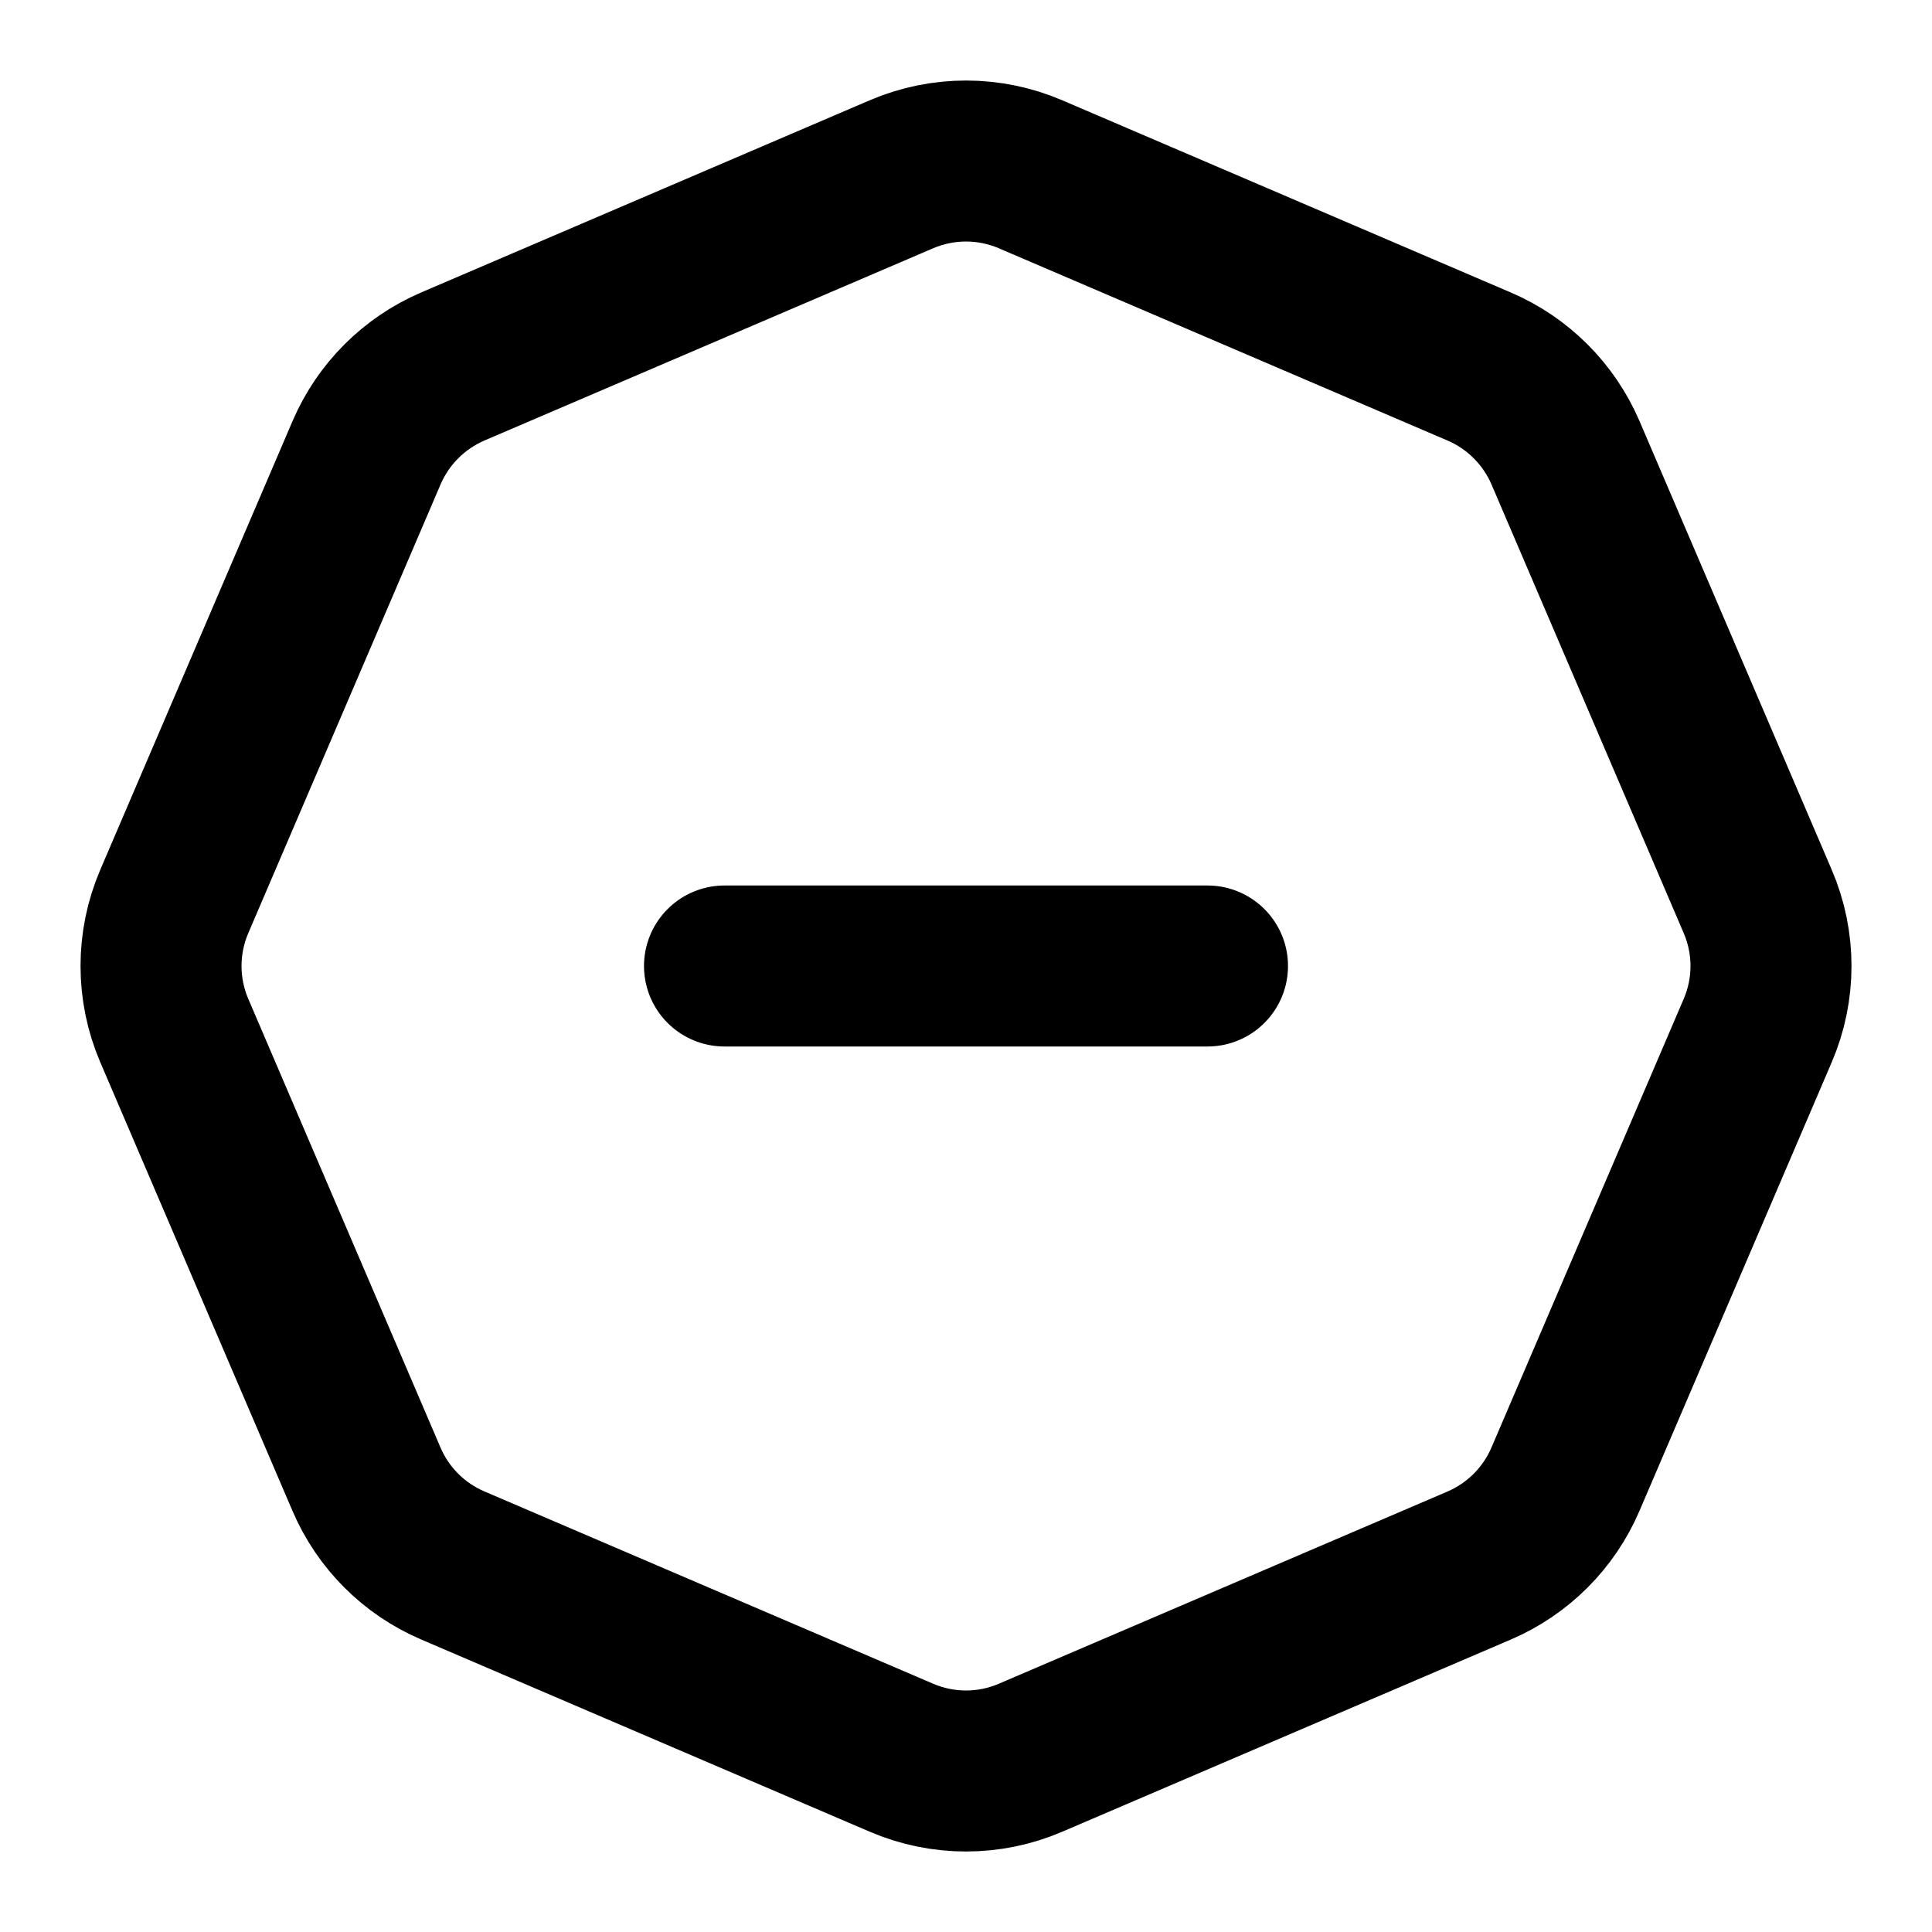
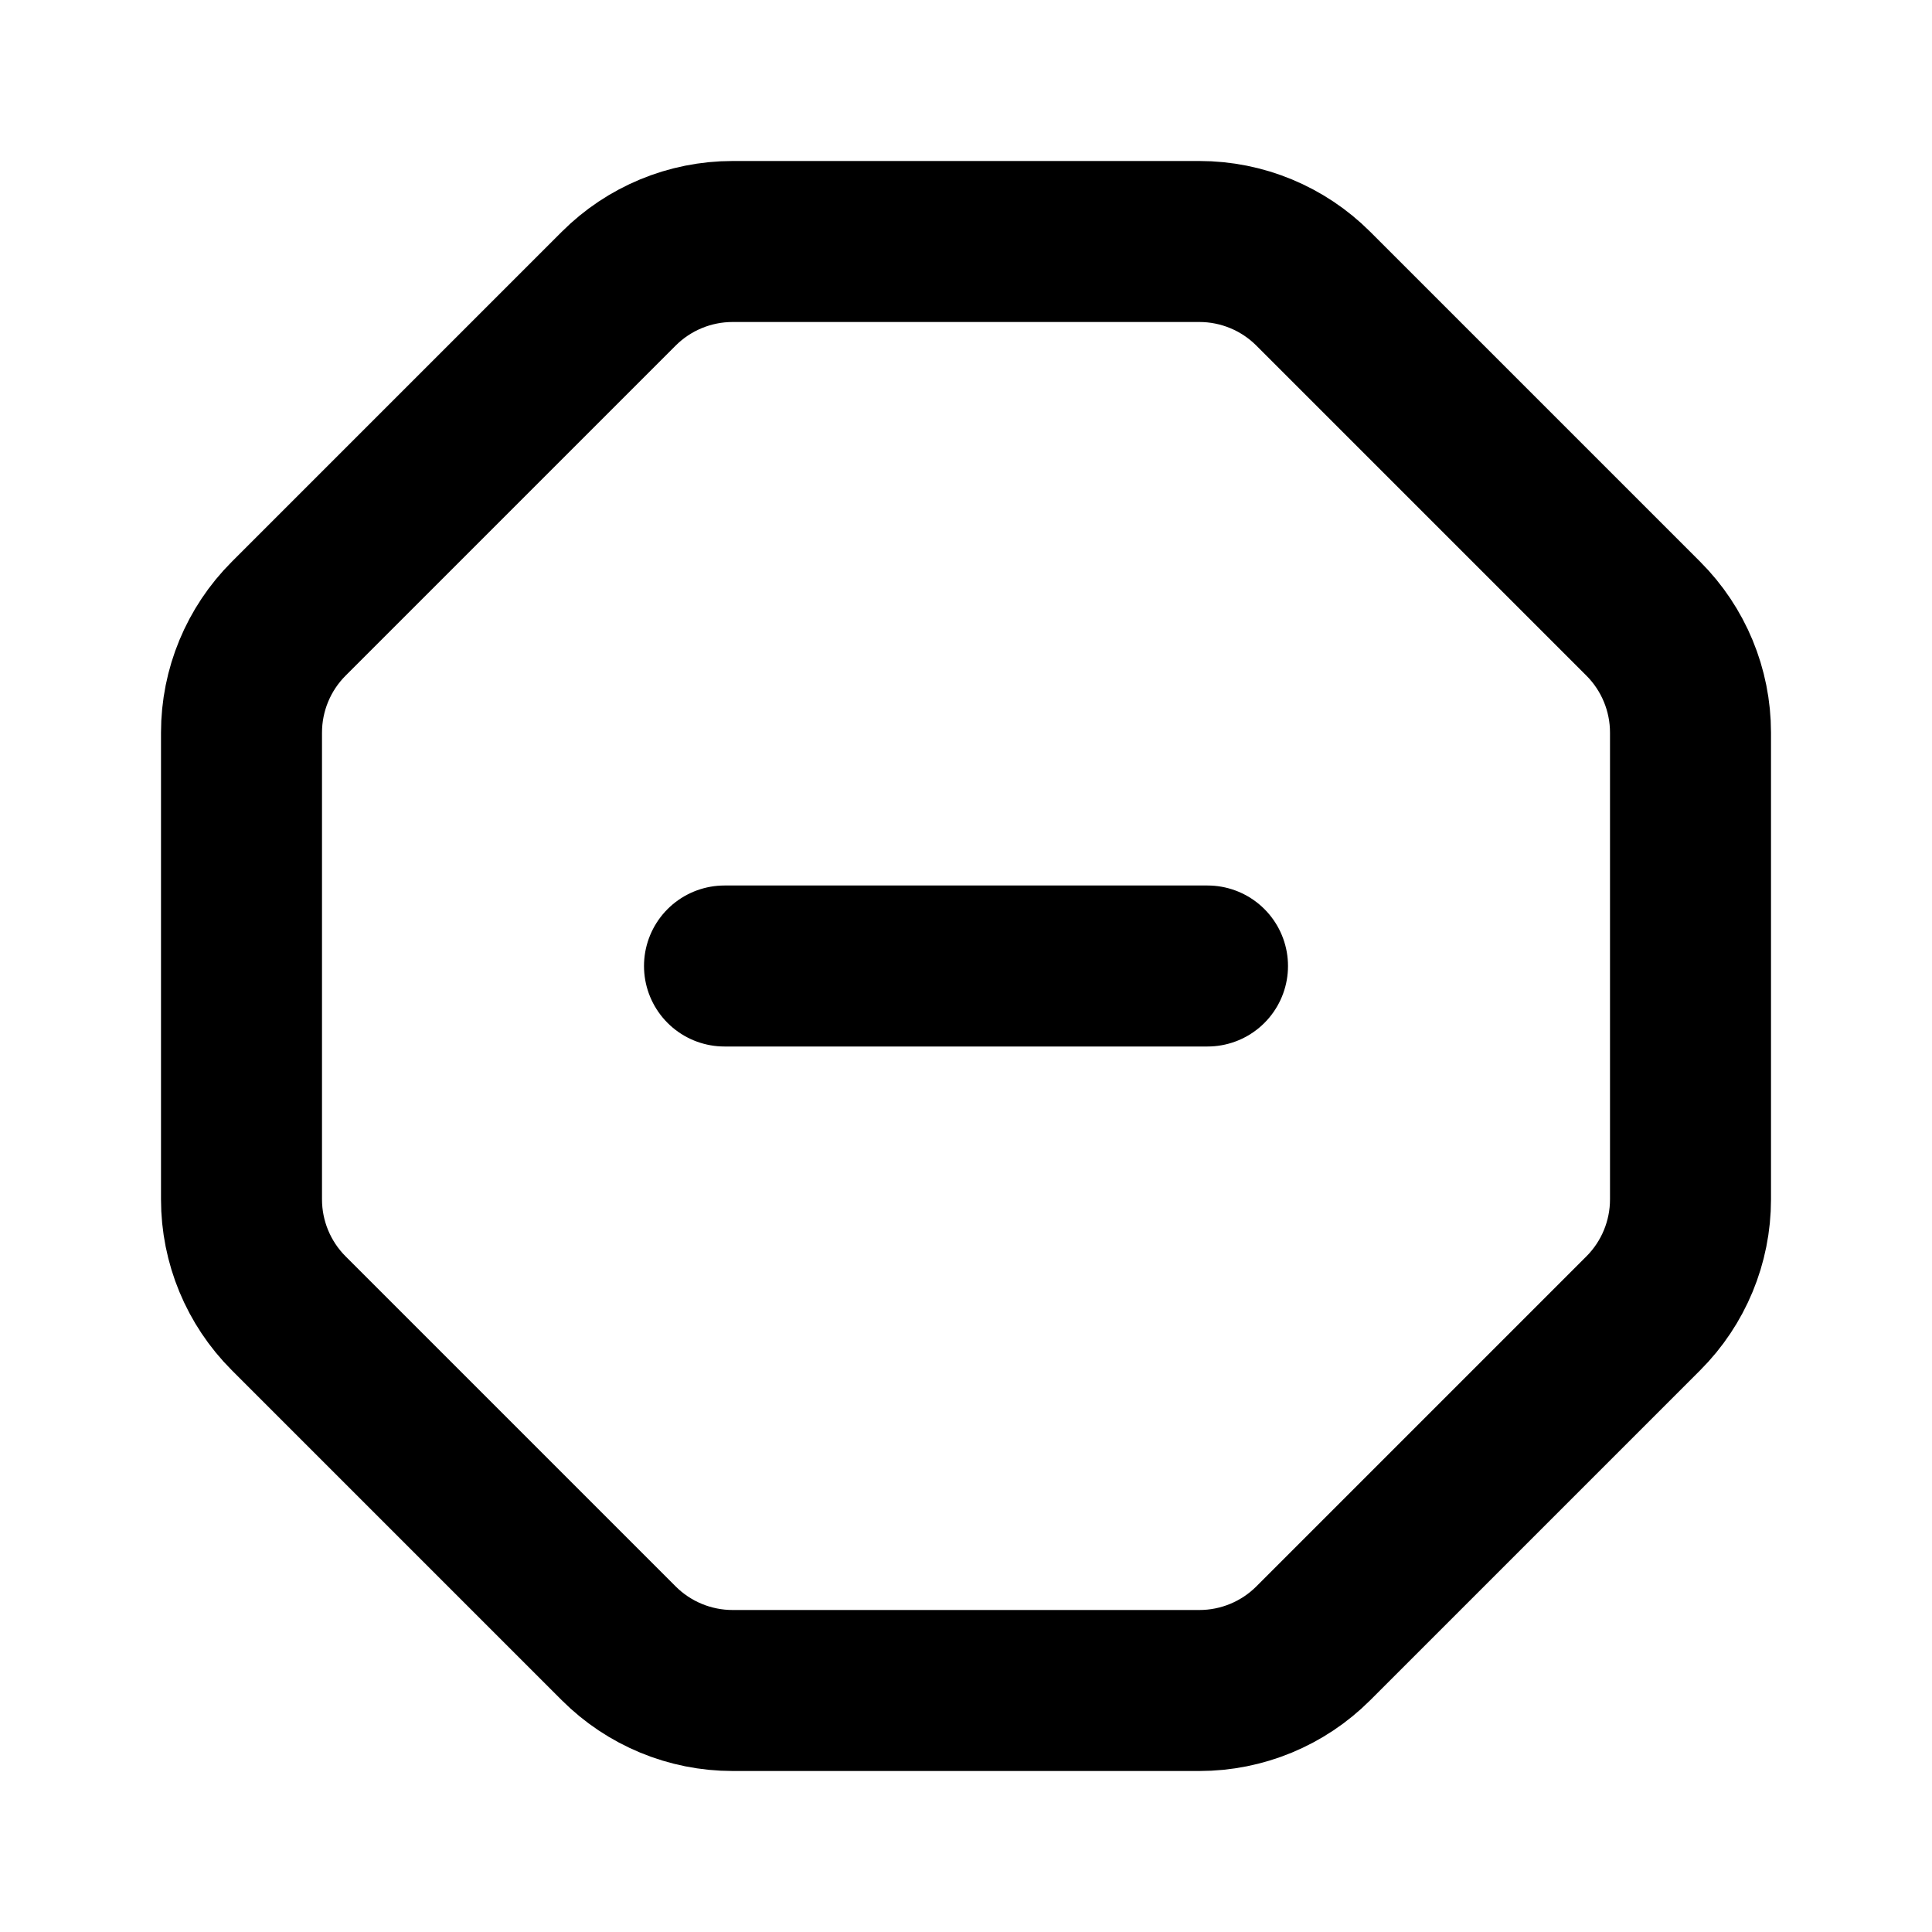
<svg xmlns="http://www.w3.org/2000/svg" width="24" height="24" viewBox="0 0 24 24" fill="none" stroke="currentColor" stroke-width="2" stroke-linecap="round" stroke-linejoin="round">
-   <path d="M12.802 2.165l5.575 2.389c.48 .206 .863 .589 1.07 1.07l2.388 5.574c.22 .512 .22 1.092 0 1.604l-2.389 5.575c-.206 .48 -.589 .863 -1.07 1.07l-5.574 2.388c-.512 .22 -1.092 .22 -1.604 0l-5.575 -2.389a2.036 2.036 0 0 1 -1.07 -1.07l-2.388 -5.574a2.036 2.036 0 0 1 0 -1.604l2.389 -5.575c.206 -.48 .589 -.863 1.07 -1.07l5.574 -2.388a2.036 2.036 0 0 1 1.604 0" />
+   <path d="M3 9.101L3 14.899C3 15.43 3.211 15.939 3.586 16.314L7.686 20.414C8.061 20.789 8.57 21 9.101 21H14.899C15.43 21 15.939 20.789 16.314 20.414L20.414 16.314C20.789 15.939 21 15.43 21 14.899V9.101C21 8.57 20.789 8.061 20.414 7.686L16.314 3.586C15.939 3.211 15.43 3 14.899 3L9.101 3C8.57 3 8.061 3.211 7.686 3.586L3.586 7.686C3.211 8.061 3 8.57 3 9.101Z" />
  <path d="M9 12h6" />
</svg>
